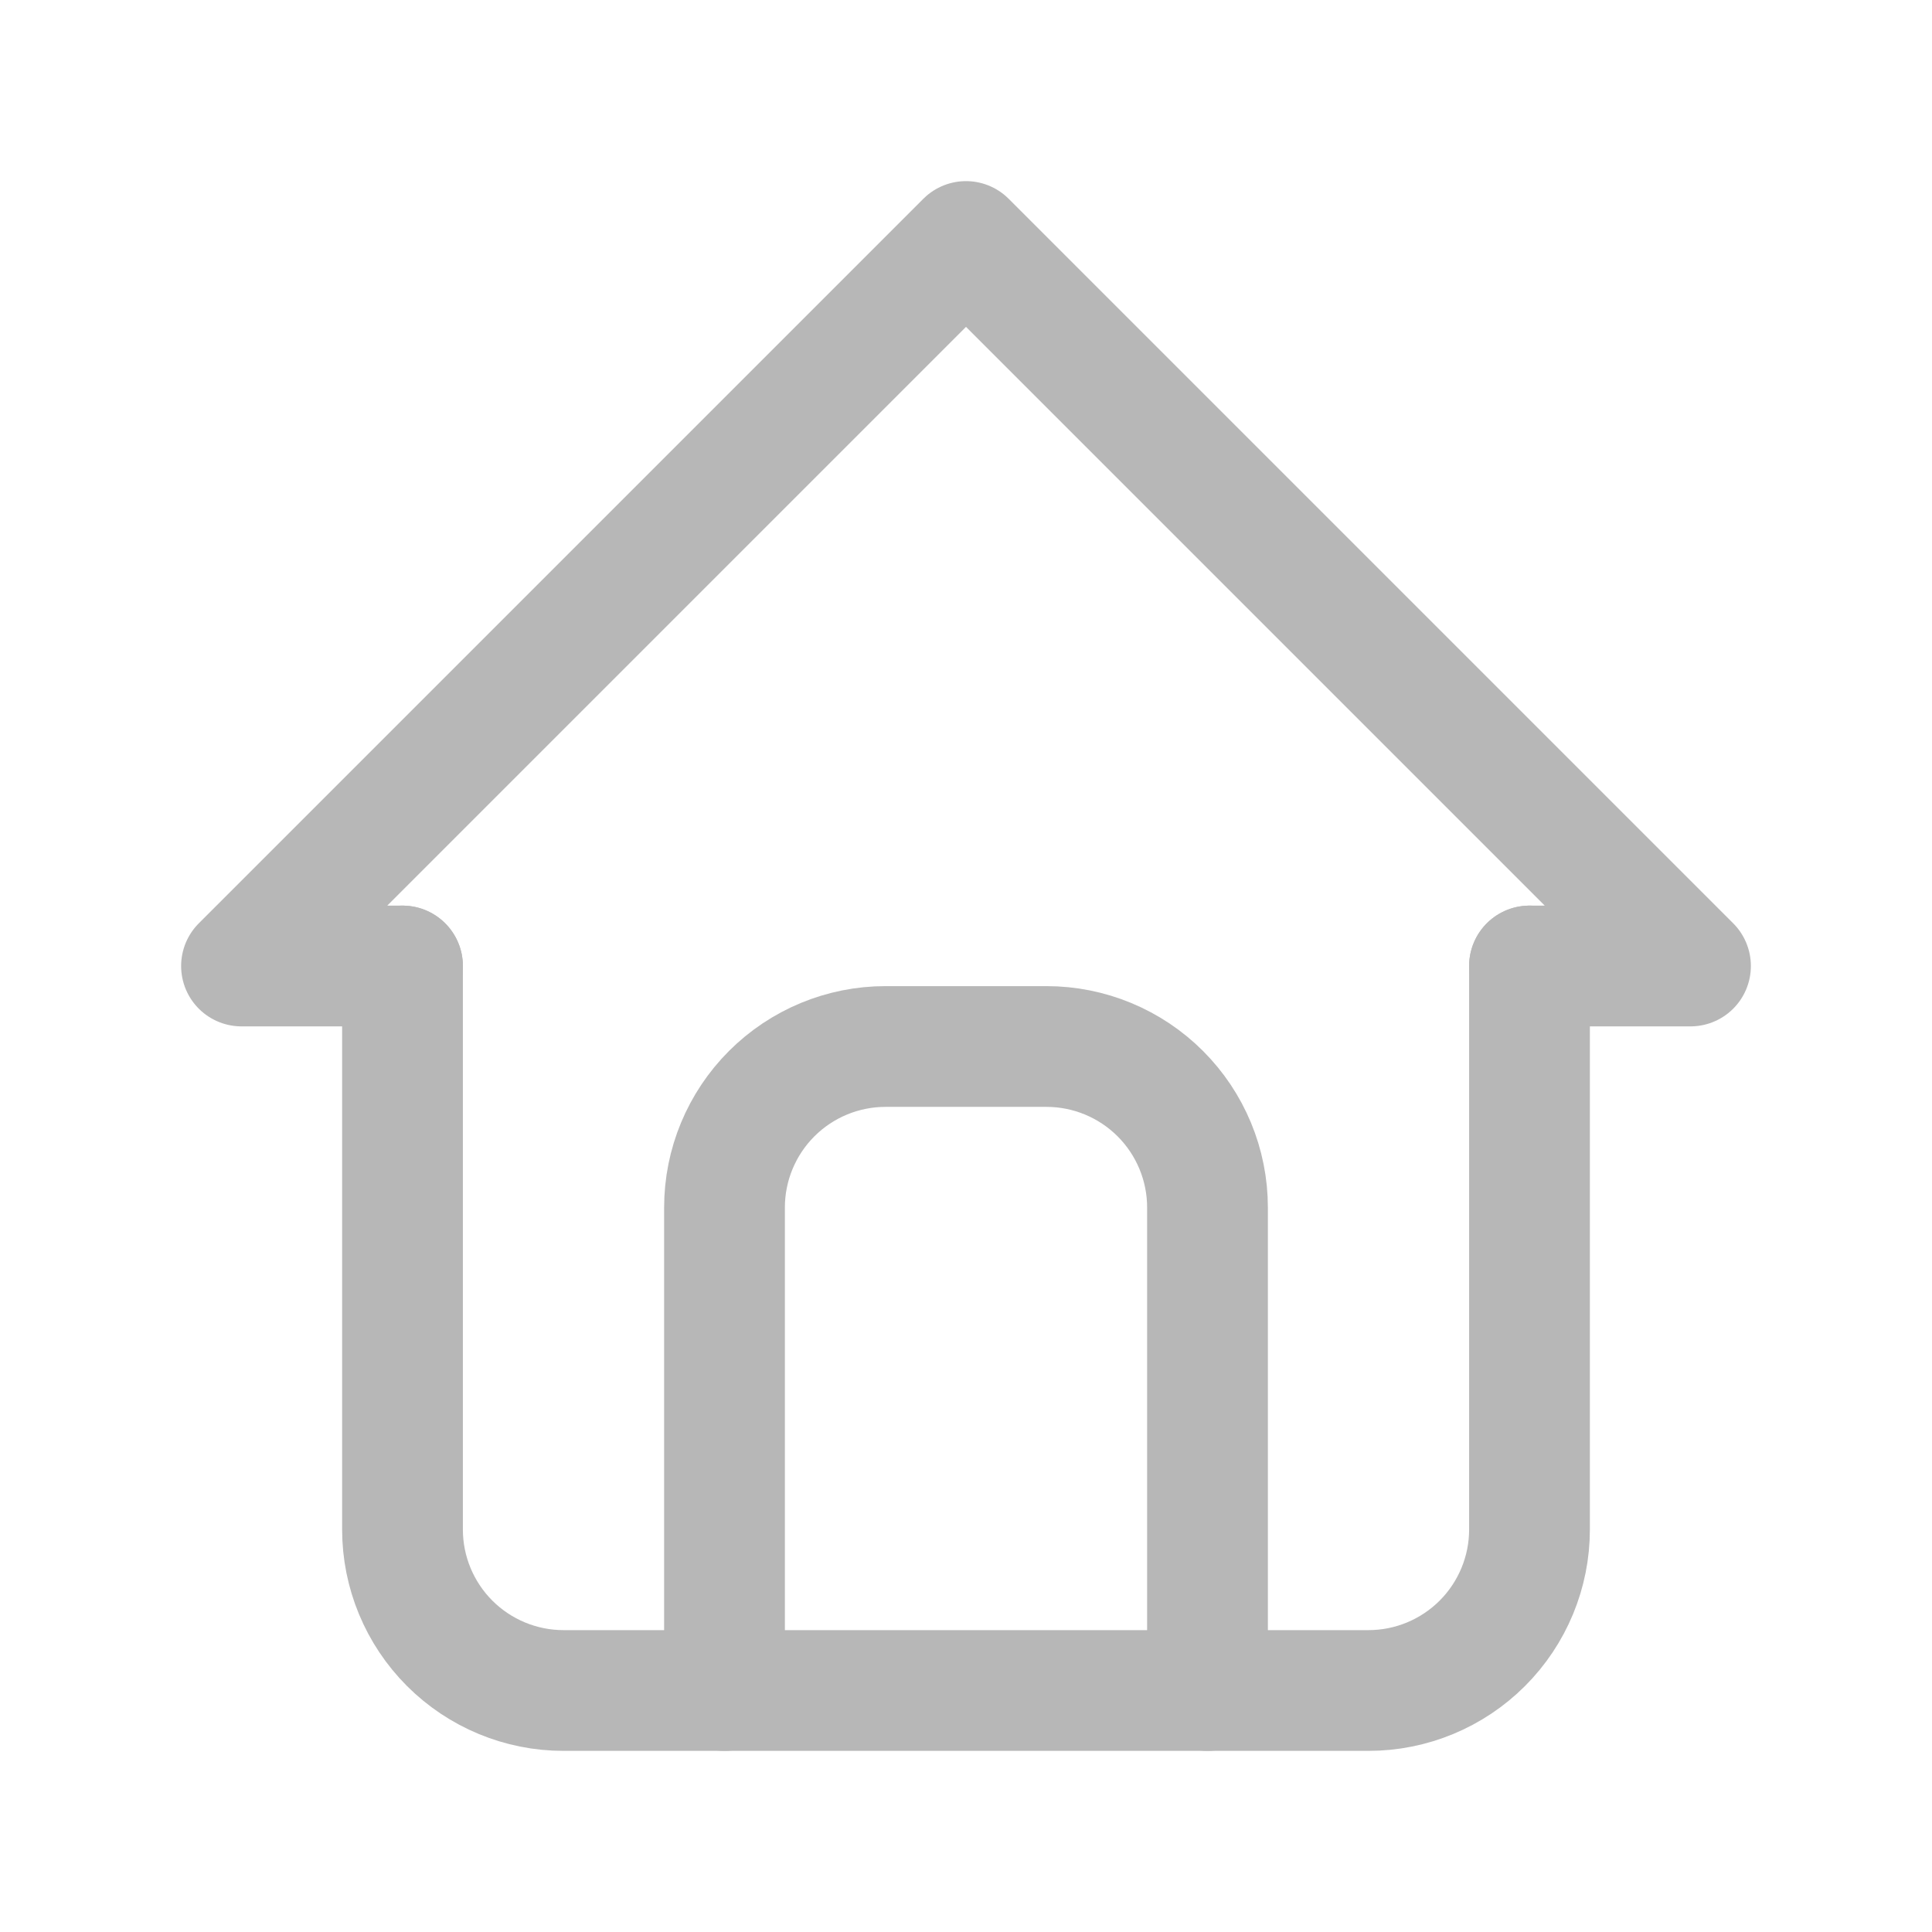
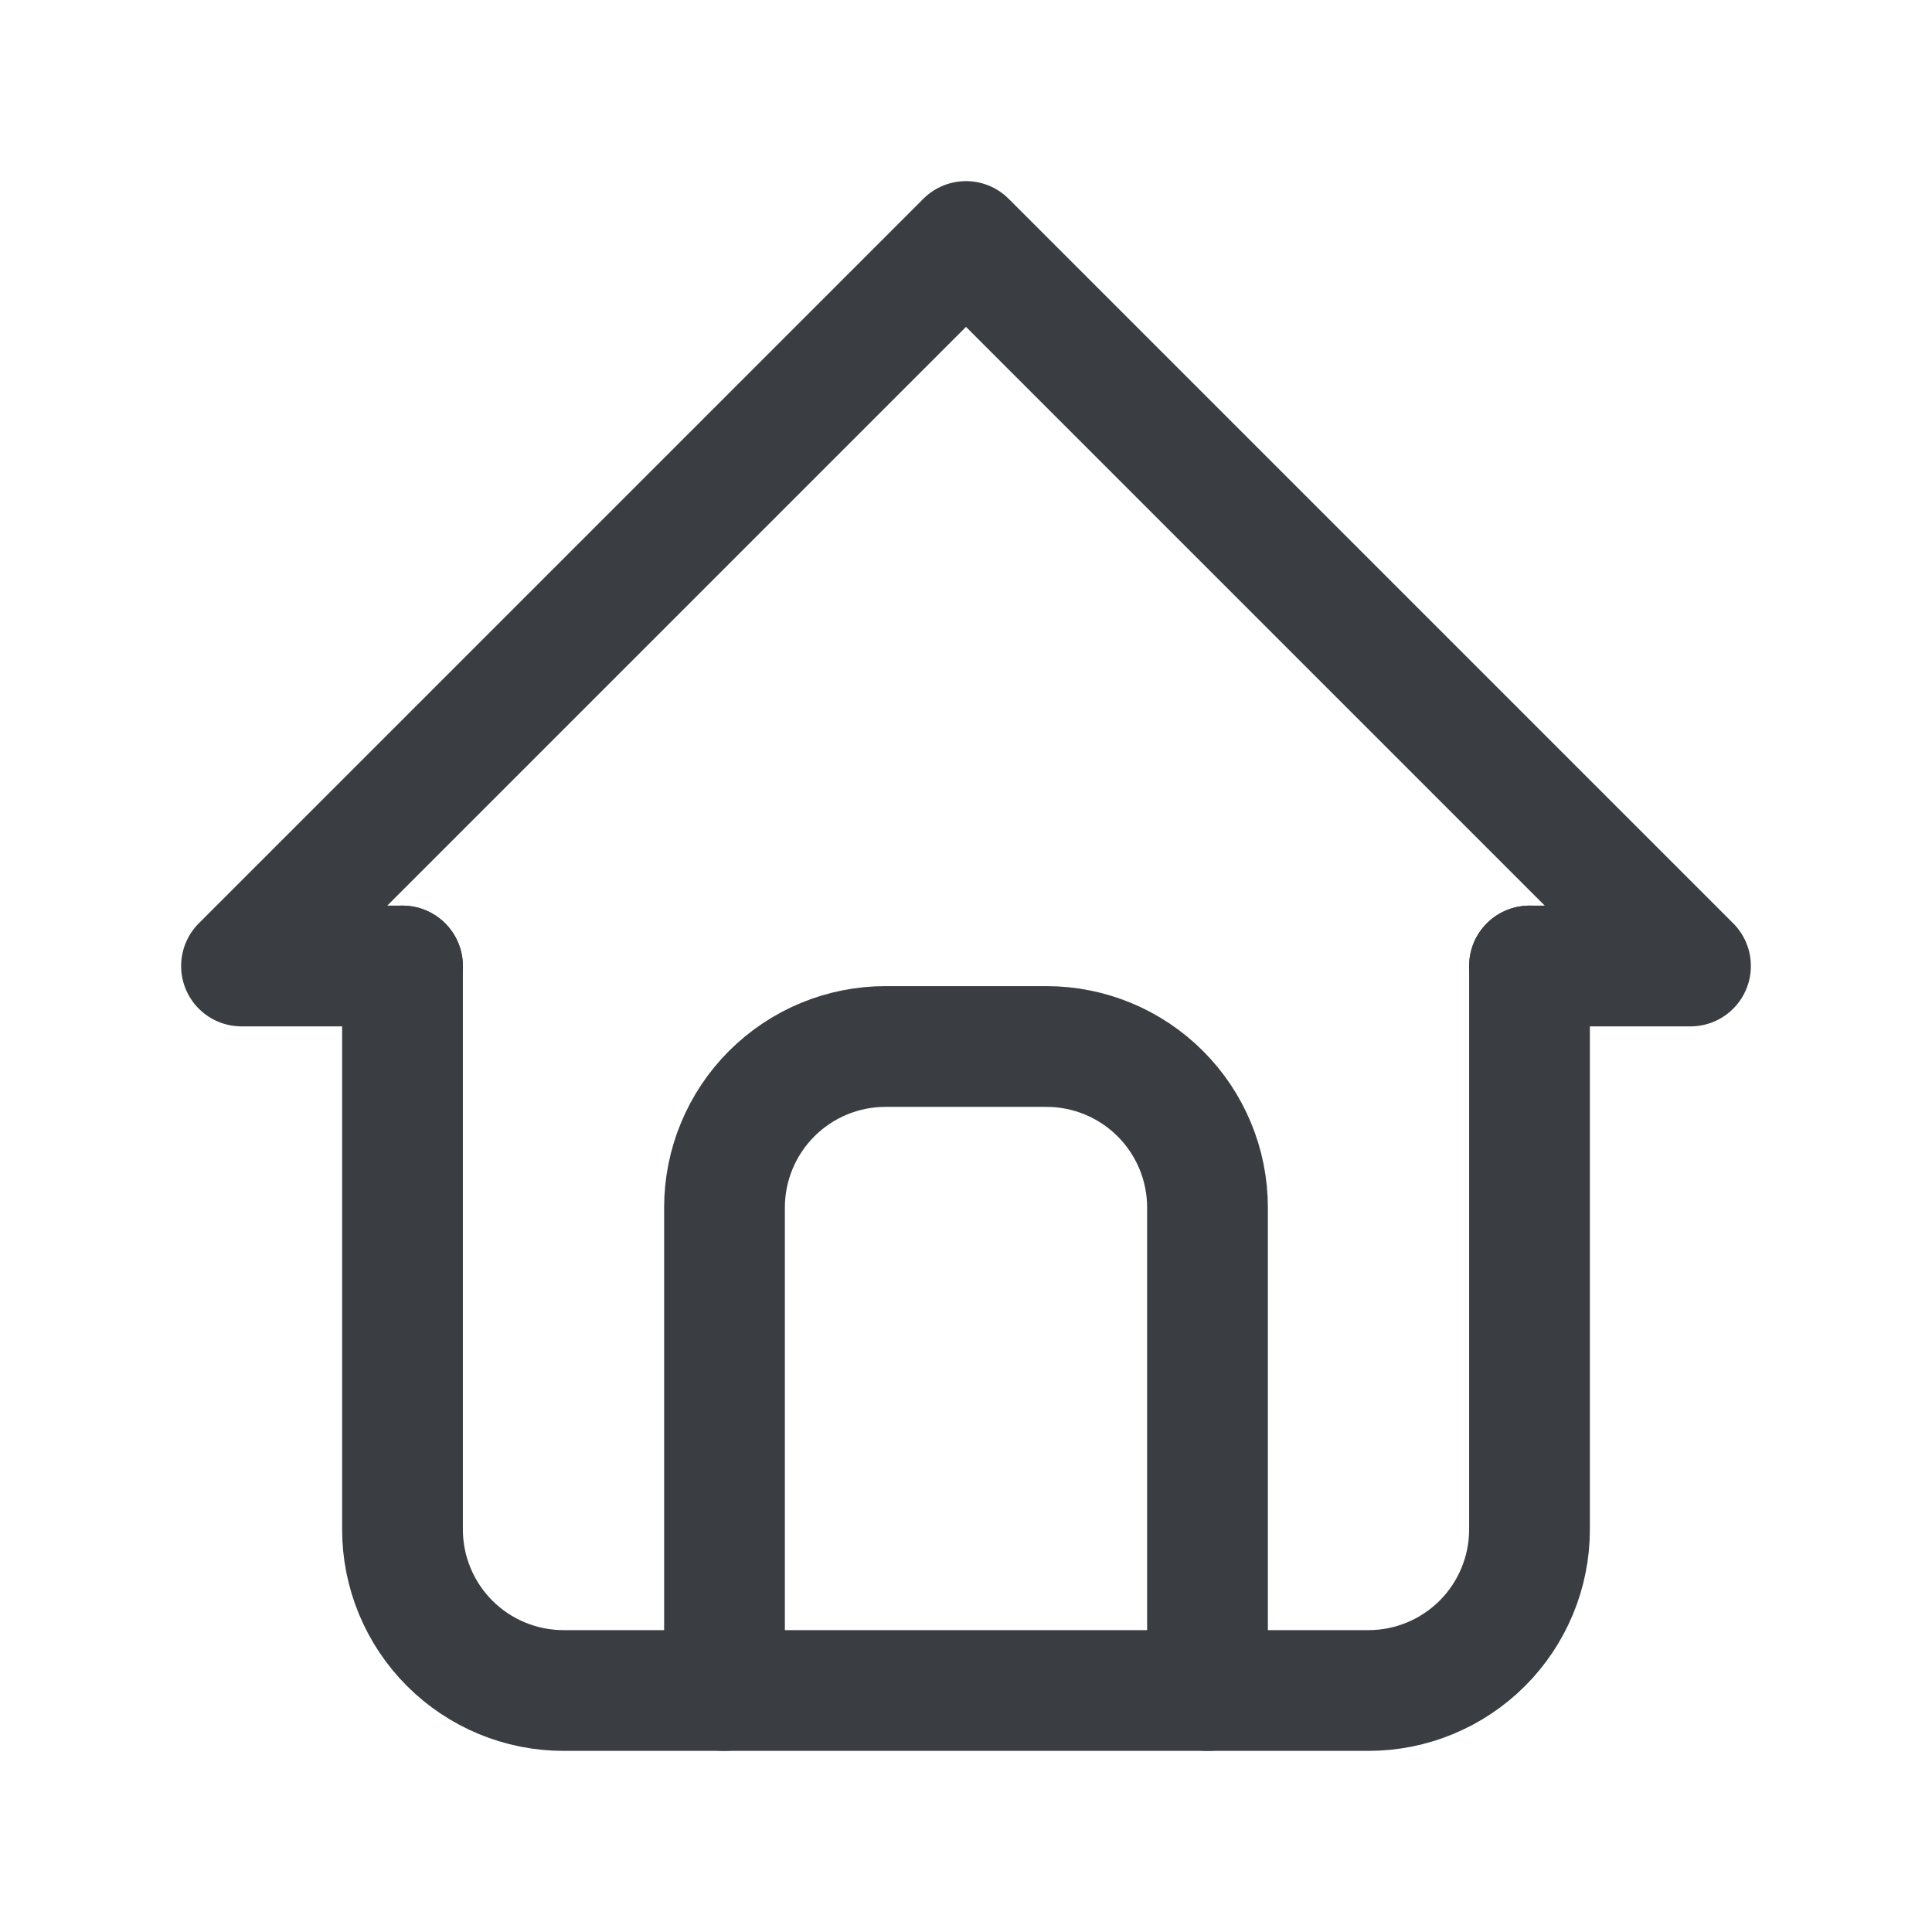
<svg xmlns="http://www.w3.org/2000/svg" width="24" height="24" viewBox="0 0 24 24" fill="none">
-   <path d="M5 12H3L12 3L21 12H19" stroke="#B7B7B7" stroke-width="1.5" stroke-linecap="round" stroke-linejoin="round" />
-   <path d="M5 12V19C5 19.53 5.211 20.039 5.586 20.414C5.961 20.789 6.47 21 7 21H17C17.53 21 18.039 20.789 18.414 20.414C18.789 20.039 19 19.53 19 19V12" stroke="#B7B7B7" stroke-width="1.5" stroke-linecap="round" stroke-linejoin="round" />
-   <path d="M9 21V15C9 14.47 9.211 13.961 9.586 13.586C9.961 13.211 10.47 13 11 13H13C13.53 13 14.039 13.211 14.414 13.586C14.789 13.961 15 14.47 15 15V21" stroke="#B7B7B7" stroke-width="1.5" stroke-linecap="round" stroke-linejoin="round" />
+   <path d="M5 12H3L12 3L21 12H19" stroke="#3A3E42" stroke-width="1.5" stroke-linecap="round" stroke-linejoin="round" />
+   <path d="M5 12V19C5 19.53 5.211 20.039 5.586 20.414C5.961 20.789 6.47 21 7 21H17C17.53 21 18.039 20.789 18.414 20.414C18.789 20.039 19 19.53 19 19V12" stroke="#3A3E42" stroke-width="1.5" stroke-linecap="round" stroke-linejoin="round" />
+   <path d="M9 21V15C9 14.47 9.211 13.961 9.586 13.586C9.961 13.211 10.47 13 11 13H13C13.53 13 14.039 13.211 14.414 13.586C14.789 13.961 15 14.47 15 15V21" stroke="#3A3E42" stroke-width="1.5" stroke-linecap="round" stroke-linejoin="round" />
</svg>
